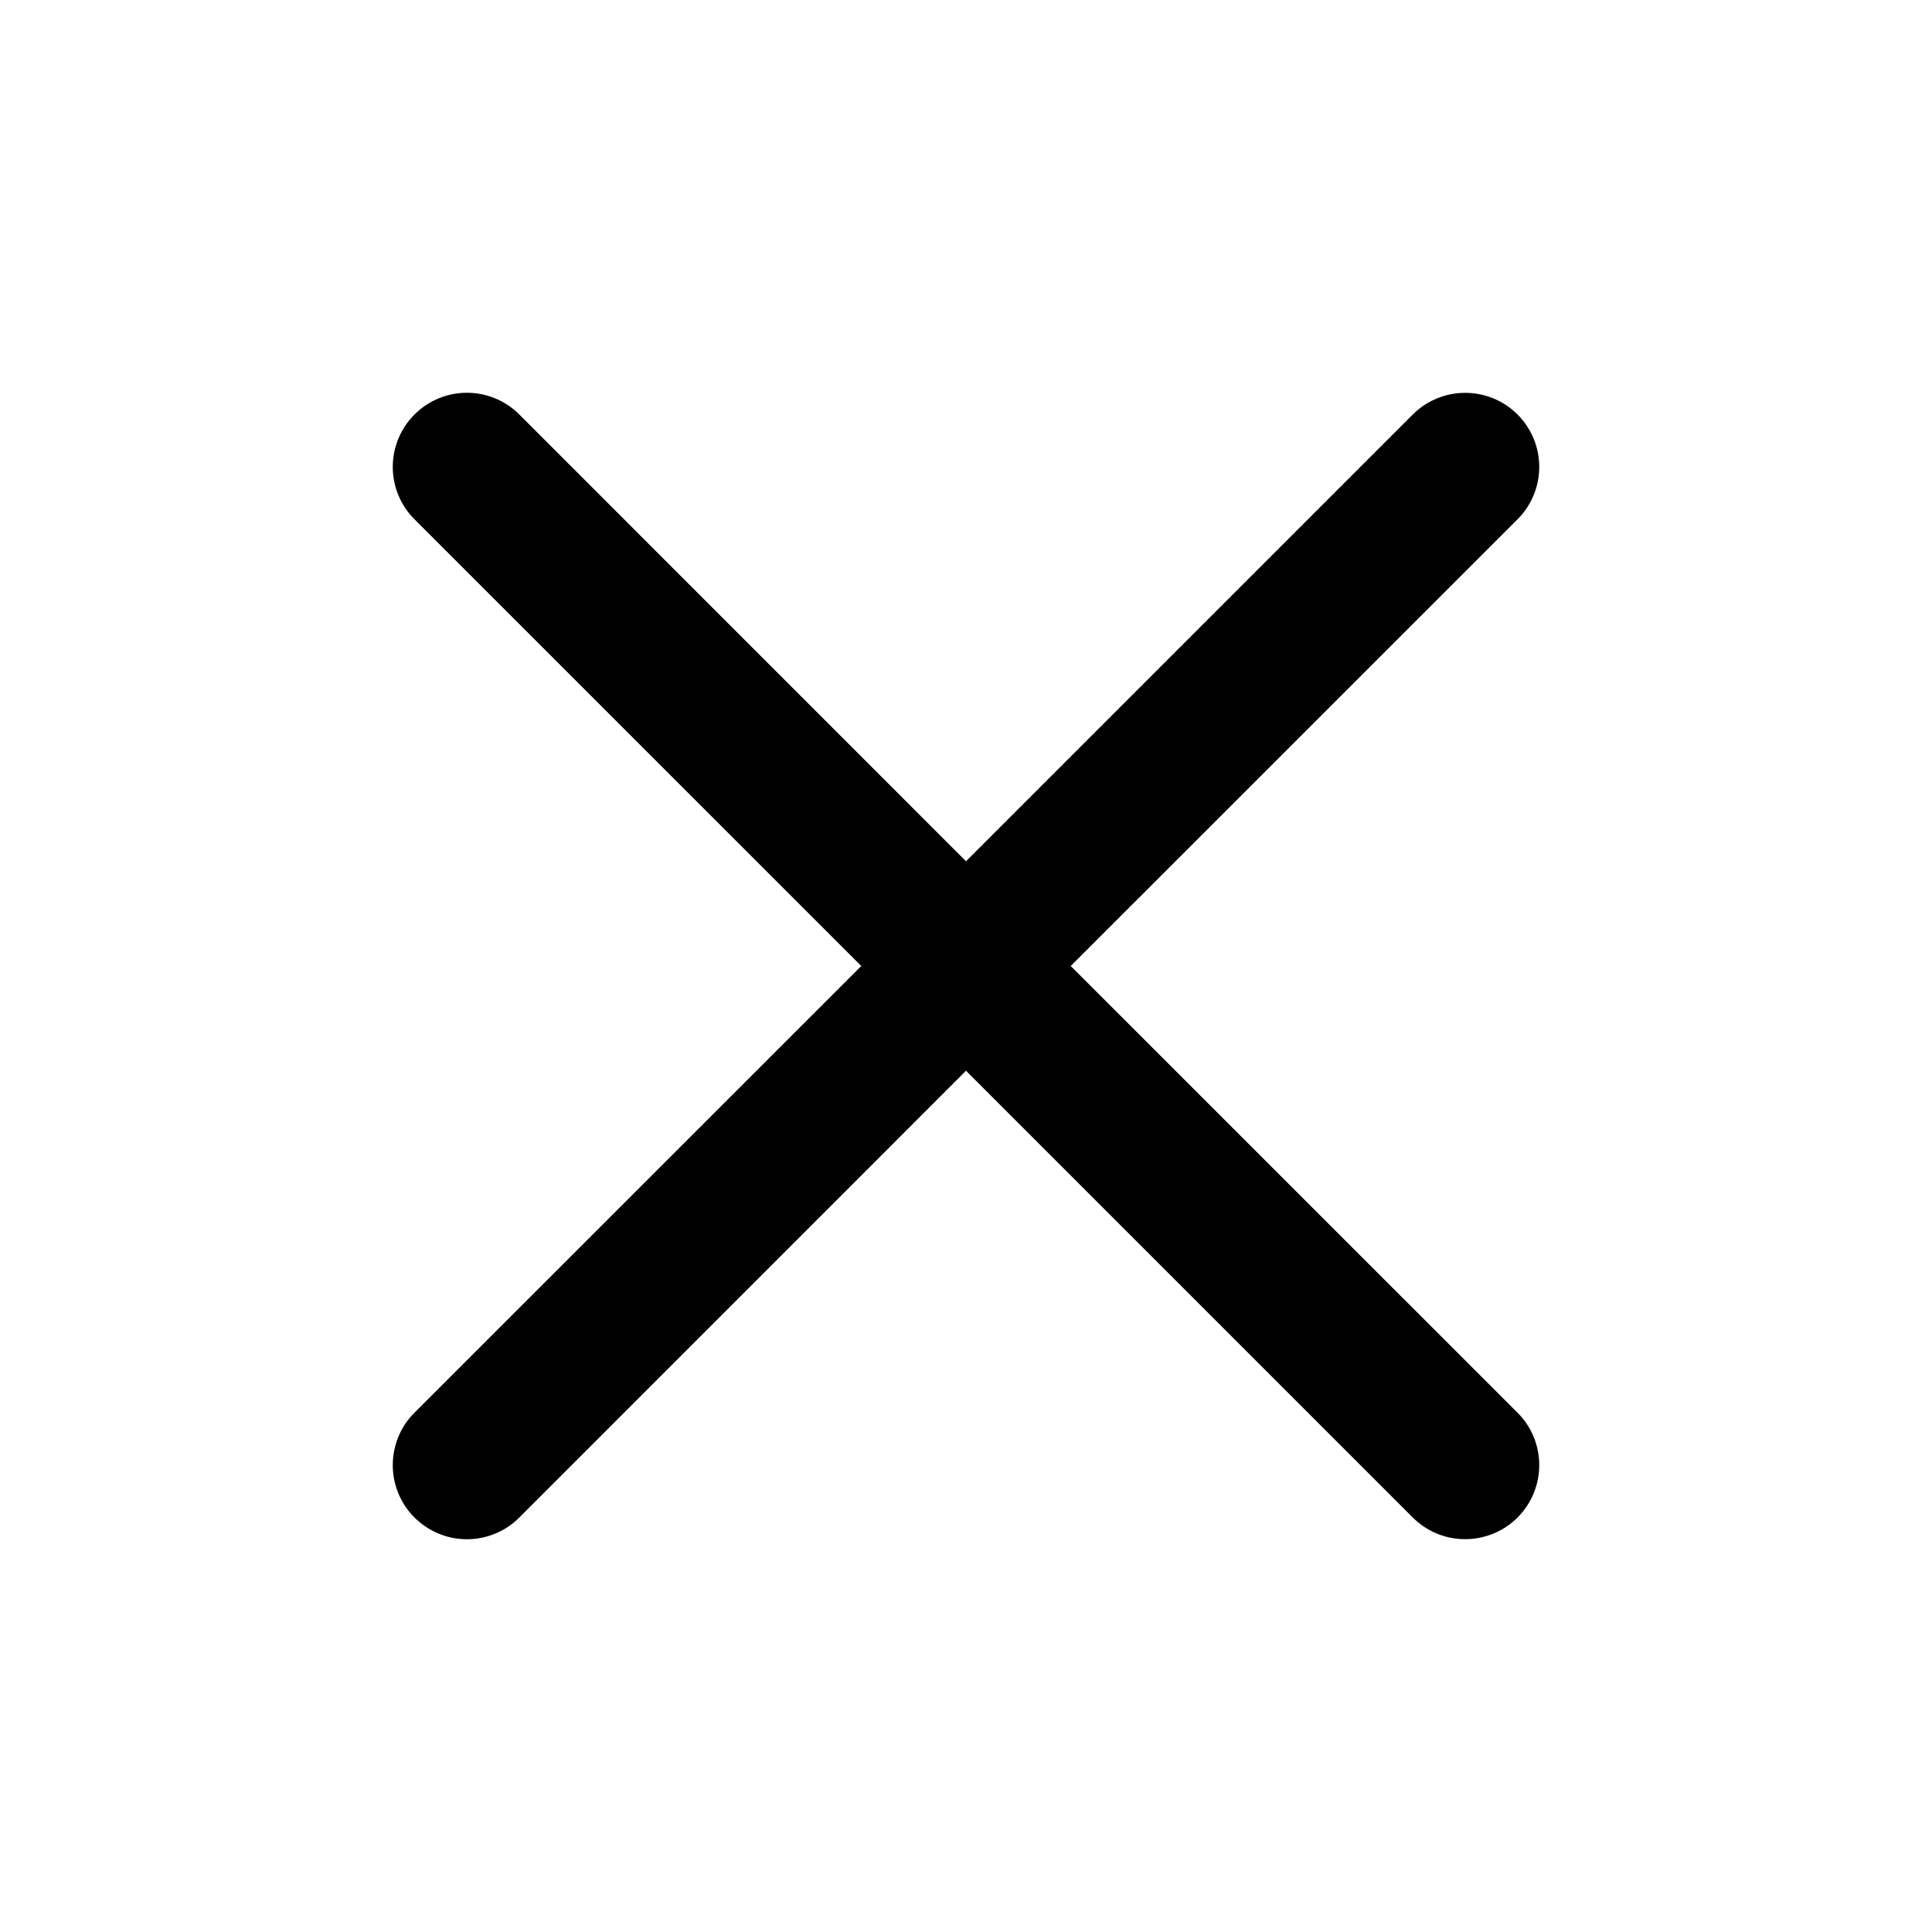
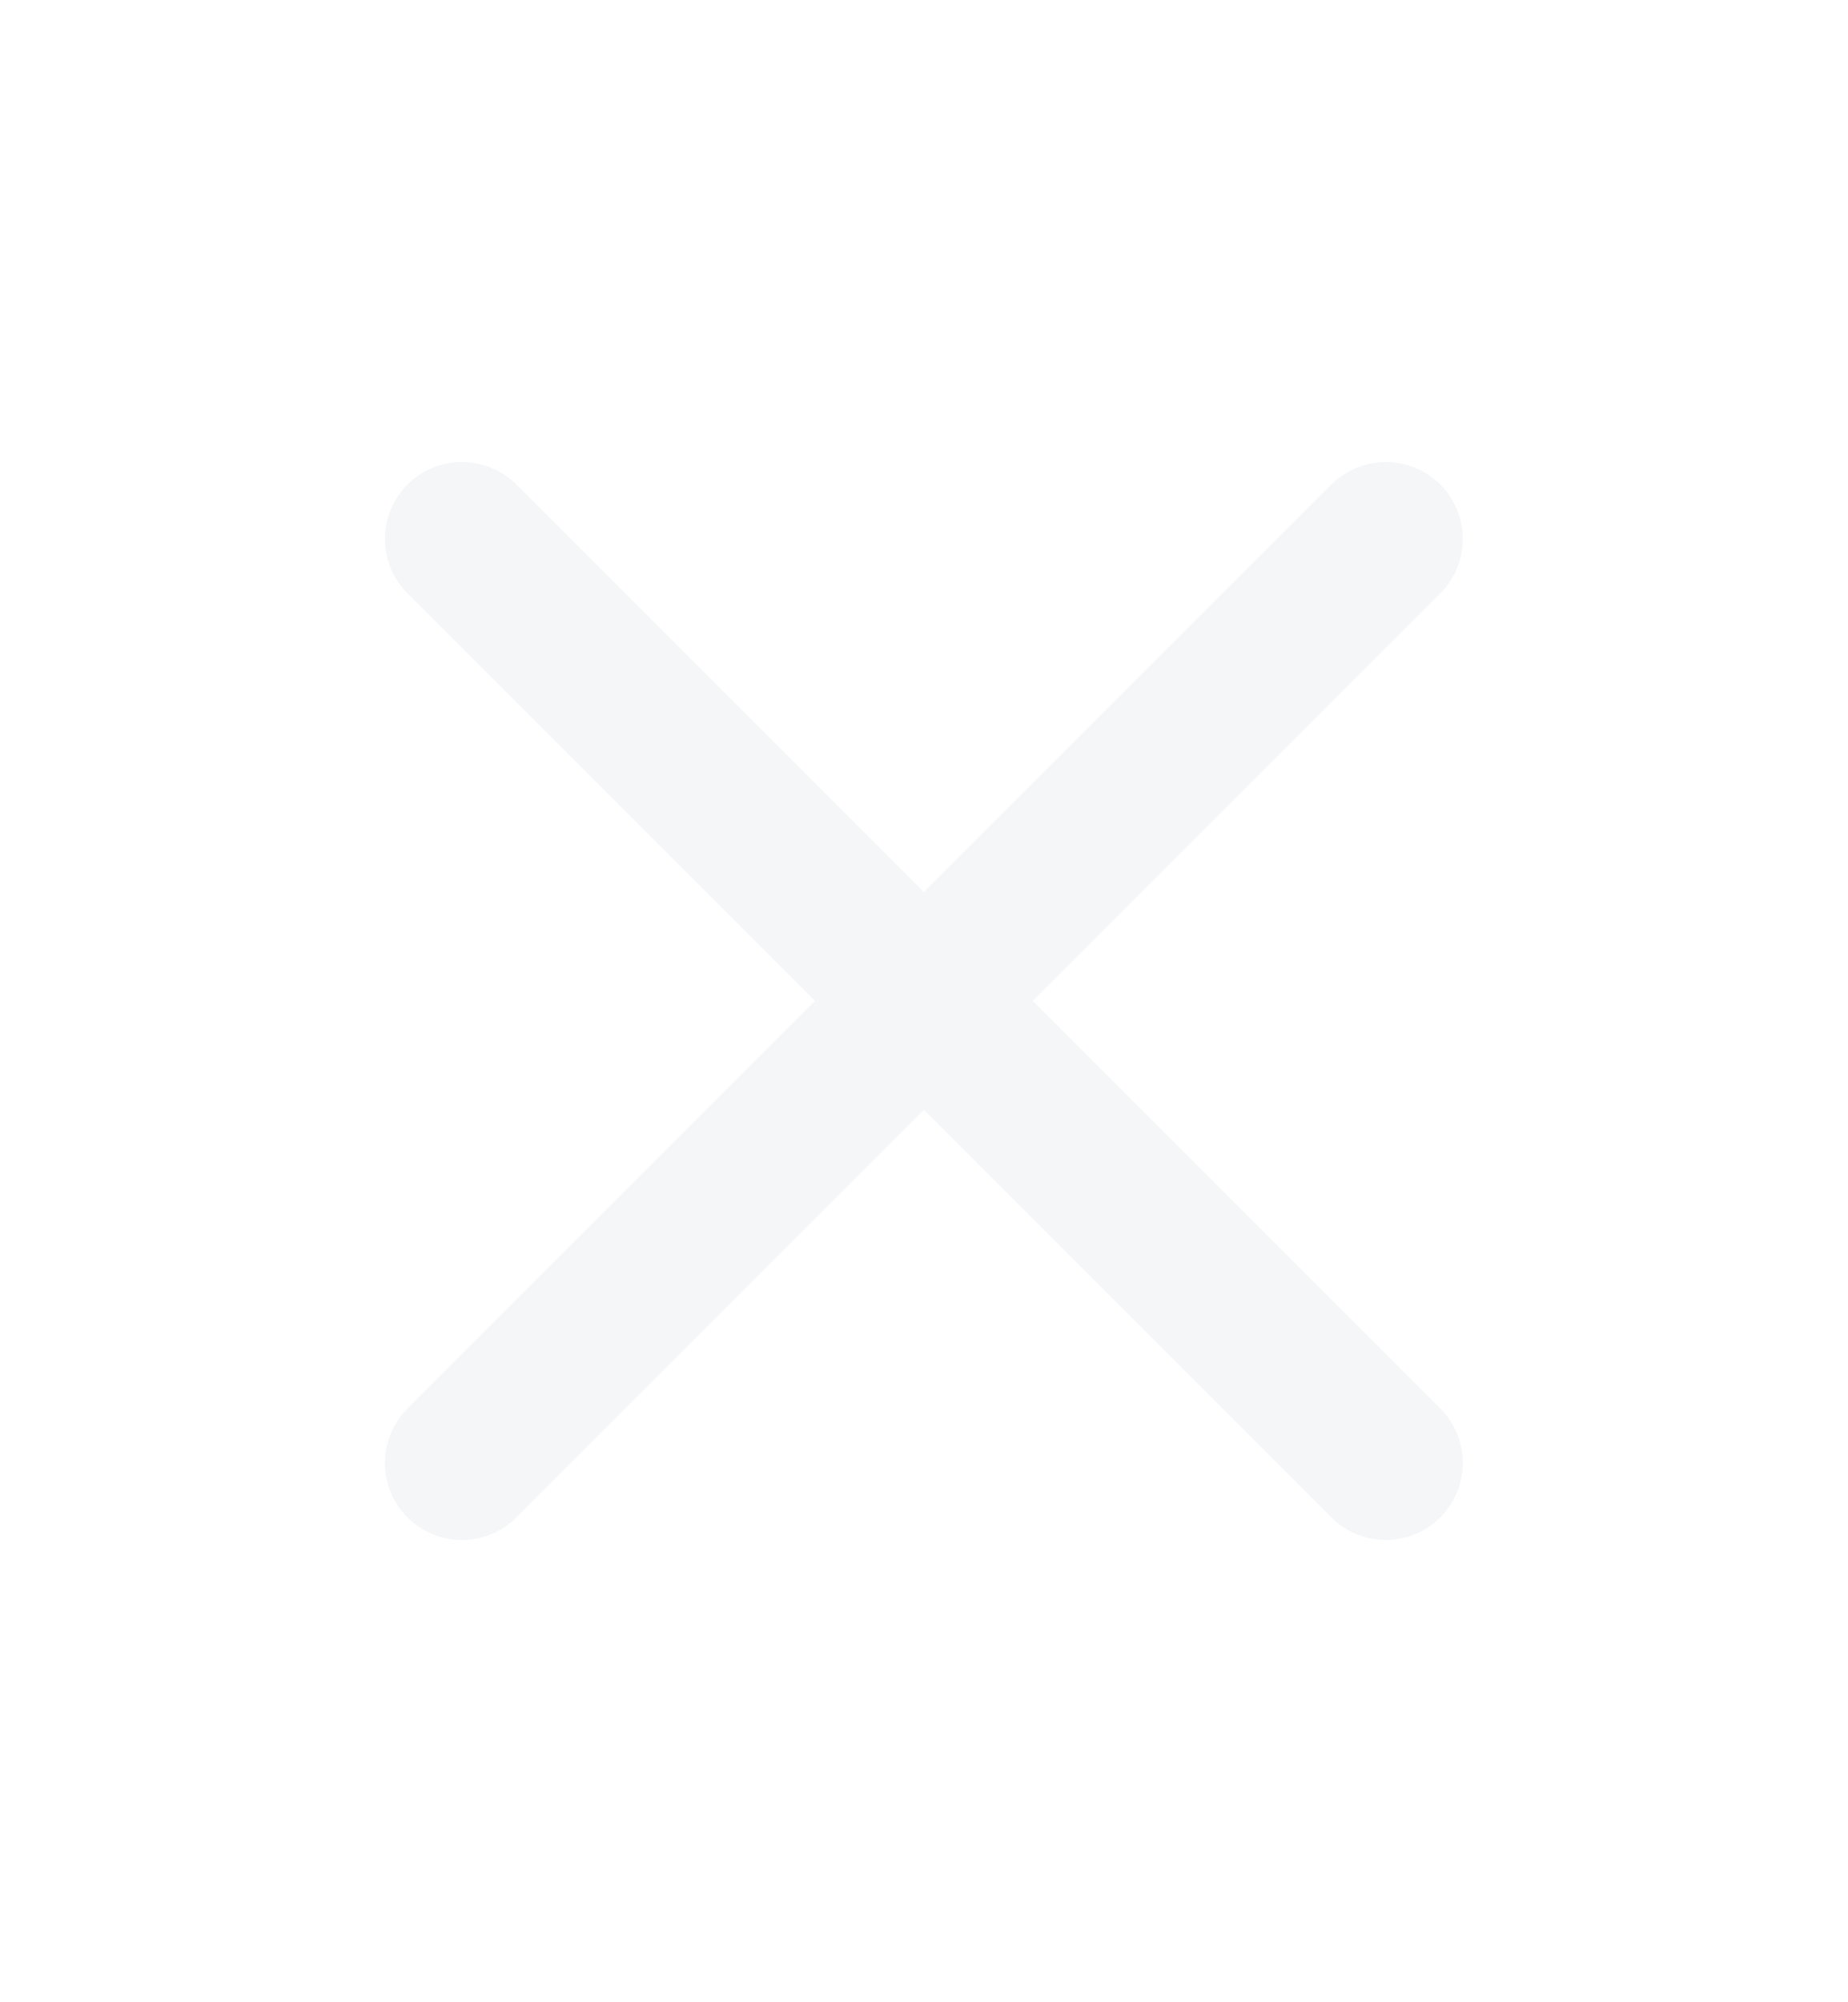
- <svg xmlns="http://www.w3.org/2000/svg" width="24" height="24" viewBox="0 0 24 24" fill="none">
-   <path fill-rule="evenodd" clip-rule="evenodd" d="M18.851 6.451C18.937 6.366 19.005 6.264 19.051 6.153C19.097 6.041 19.121 5.922 19.121 5.801C19.121 5.68 19.098 5.56 19.051 5.448C19.005 5.337 18.937 5.235 18.852 5.15C18.767 5.064 18.665 4.996 18.554 4.95C18.442 4.904 18.322 4.88 18.201 4.88C18.081 4.88 17.961 4.903 17.849 4.95C17.737 4.996 17.636 5.063 17.55 5.149L12 10.699L6.451 5.149C6.279 4.976 6.044 4.879 5.8 4.879C5.556 4.879 5.322 4.976 5.149 5.149C4.976 5.322 4.879 5.556 4.879 5.8C4.879 6.044 4.976 6.279 5.149 6.451L10.699 12L5.149 17.549C5.063 17.634 4.995 17.736 4.949 17.848C4.903 17.959 4.879 18.079 4.879 18.2C4.879 18.321 4.903 18.441 4.949 18.552C4.995 18.664 5.063 18.766 5.149 18.851C5.322 19.024 5.556 19.121 5.8 19.121C5.921 19.121 6.041 19.097 6.152 19.051C6.264 19.005 6.366 18.937 6.451 18.851L12 13.301L17.55 18.851C17.723 19.024 17.957 19.121 18.201 19.12C18.445 19.12 18.68 19.023 18.852 18.851C19.024 18.678 19.121 18.444 19.121 18.2C19.121 17.955 19.024 17.721 18.851 17.549L13.301 12L18.851 6.451Z" fill="black" />
+ <svg xmlns="http://www.w3.org/2000/svg" width="12" height="13" viewBox="0 0 12 13" fill="none">
+   <path d="M9 3.5L3 9.5M3 3.5L9 9.5" stroke="#F4F6F8" stroke-linecap="round" stroke-linejoin="round" />
</svg>
